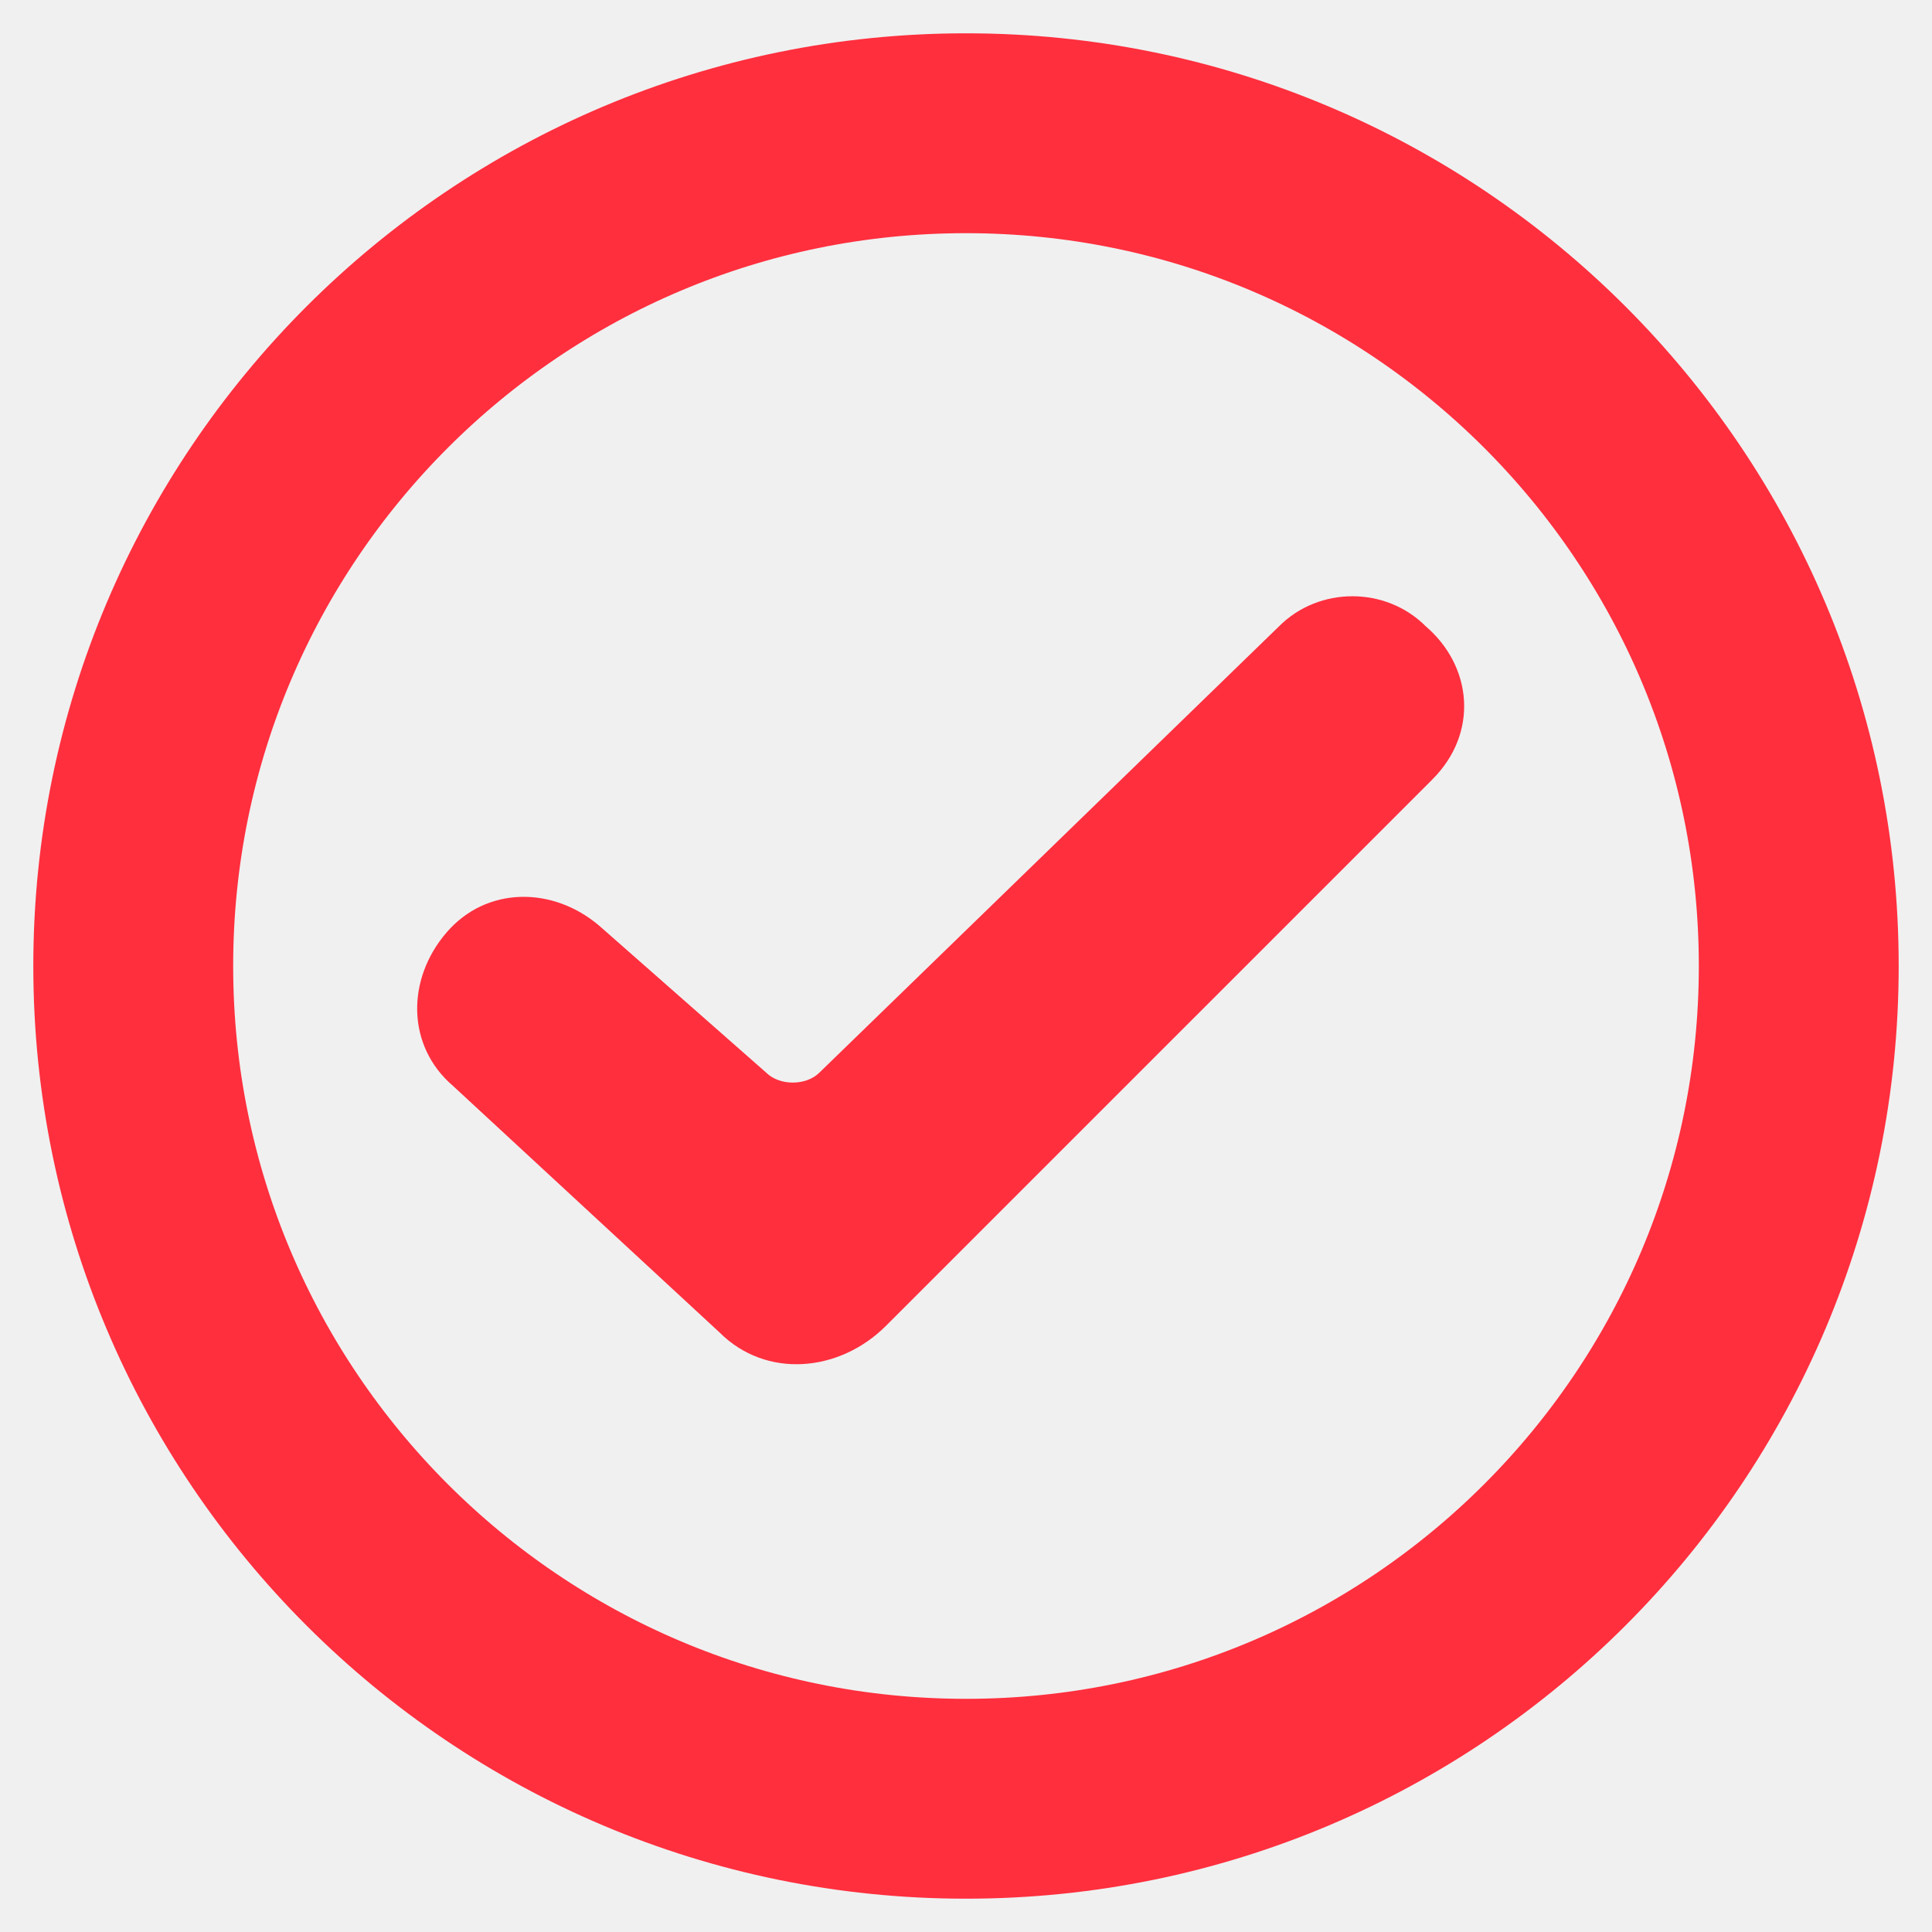
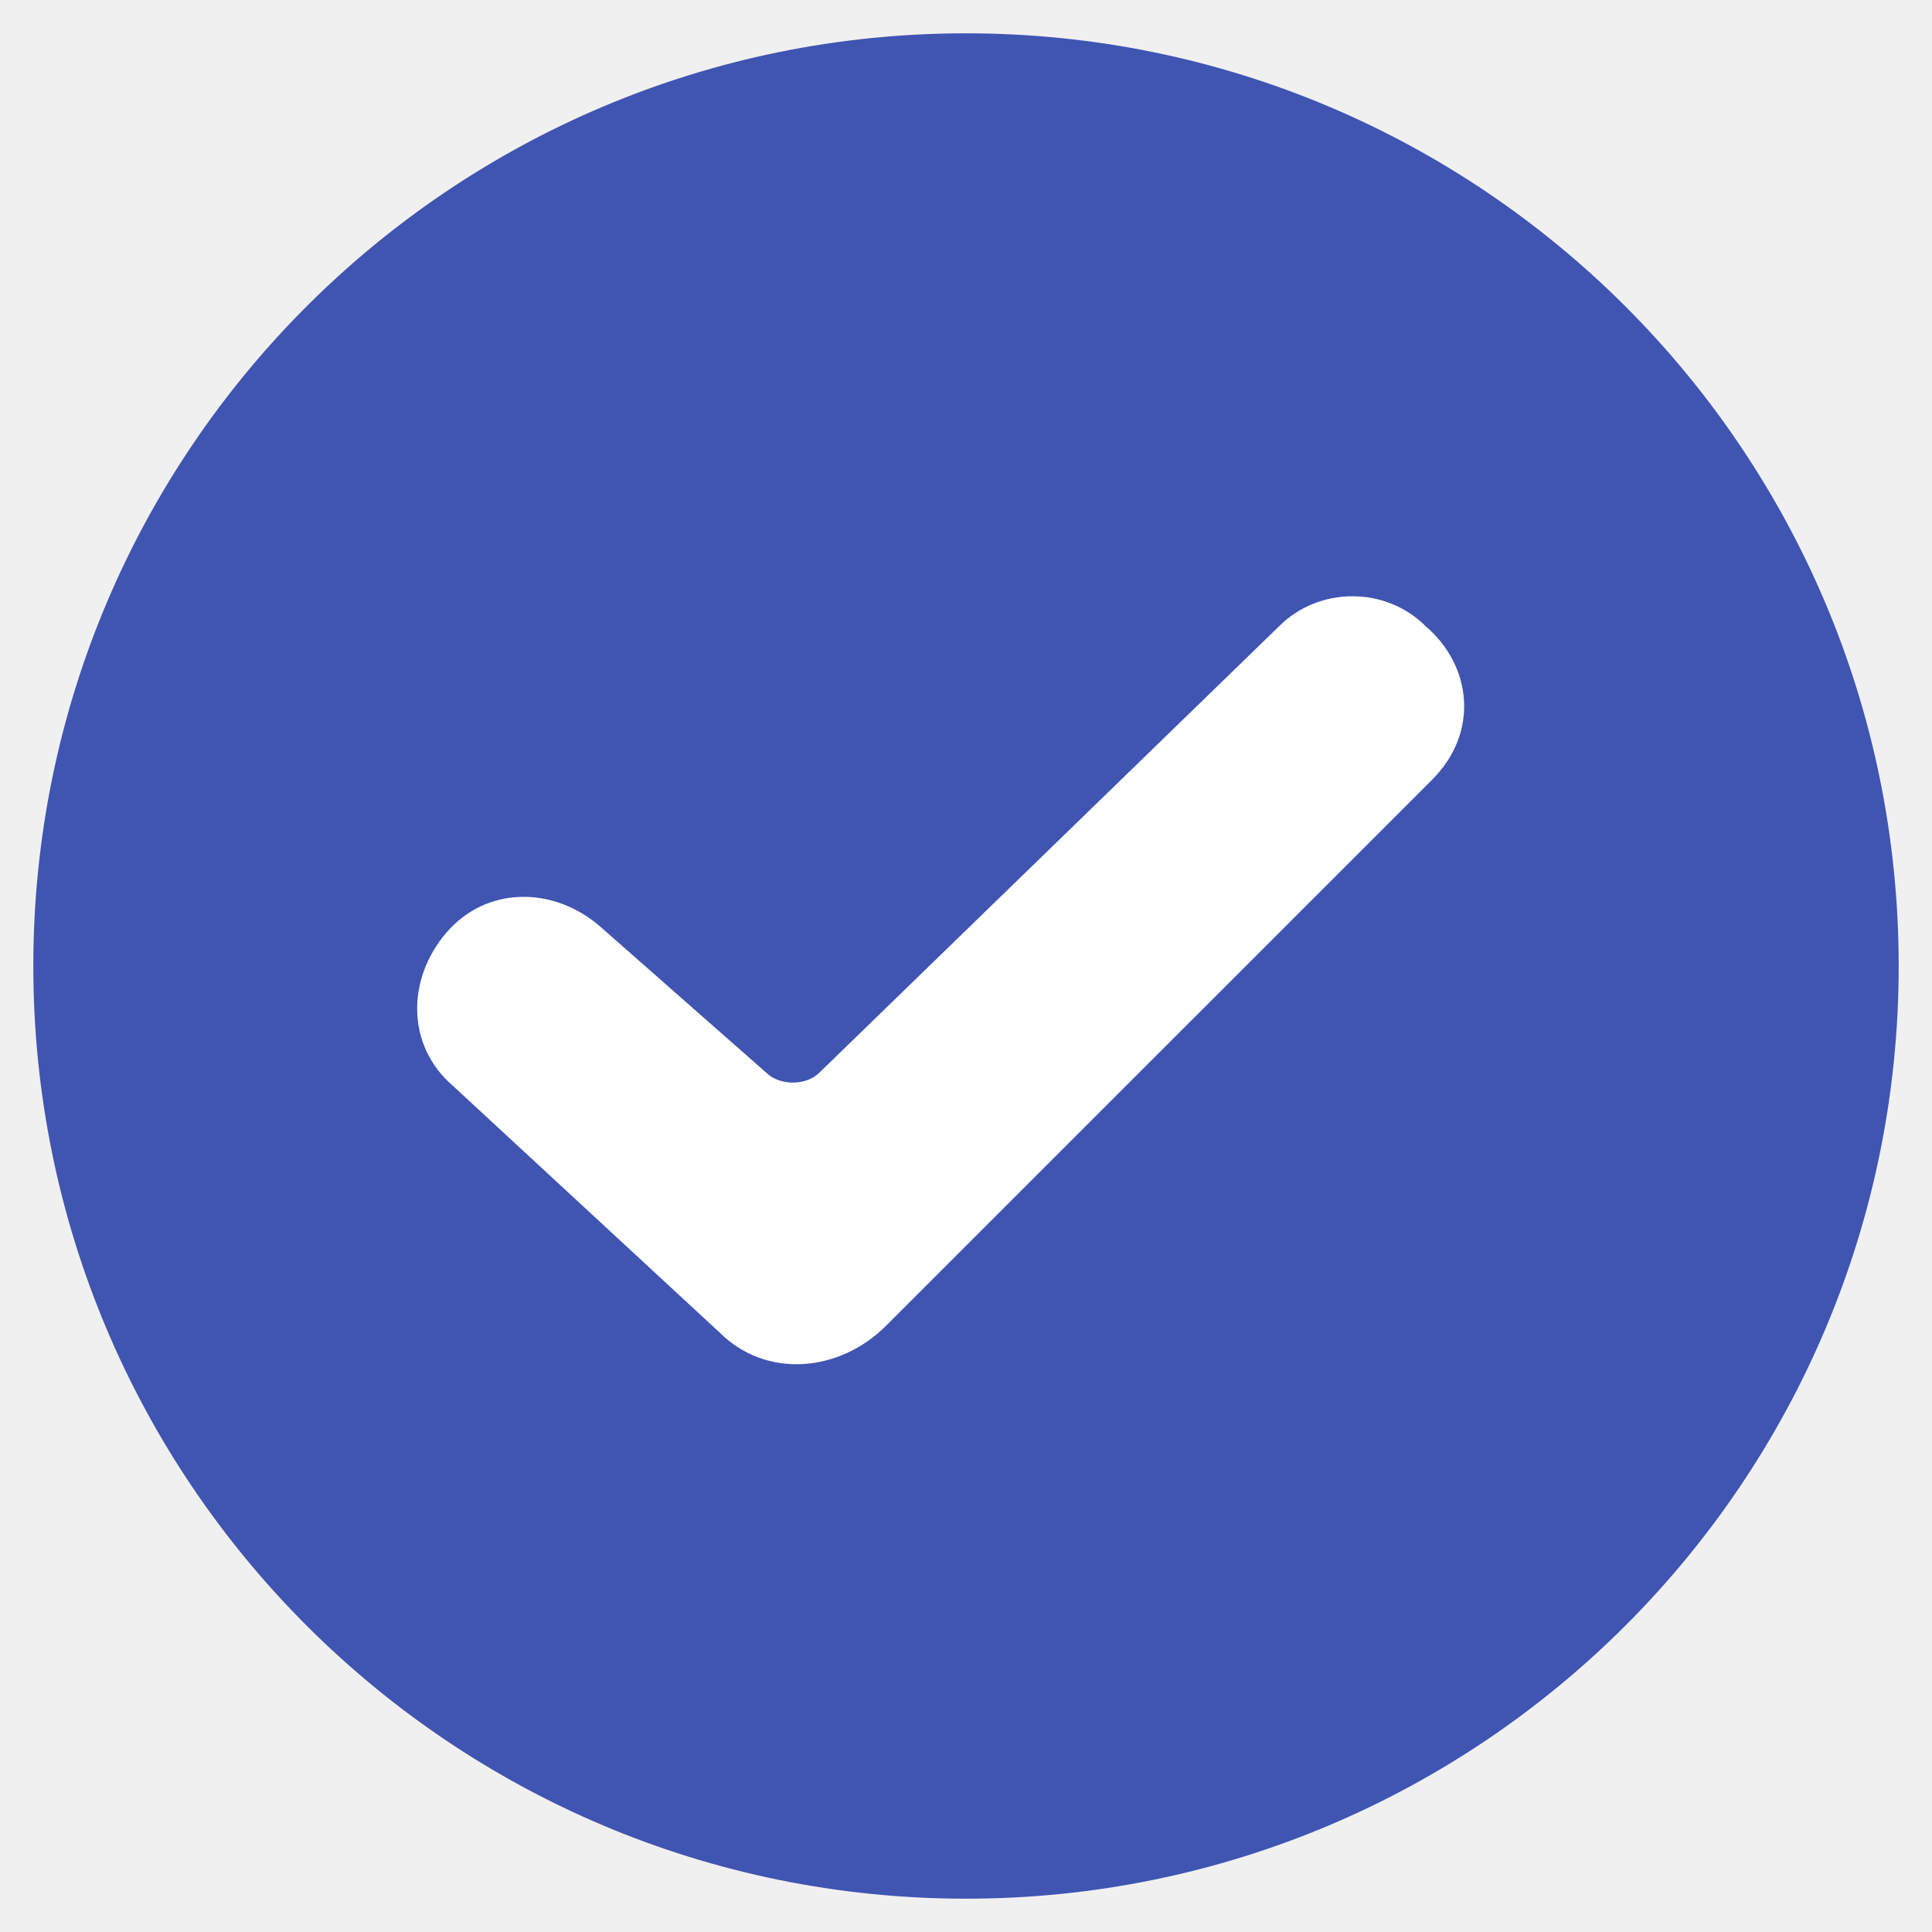
<svg xmlns="http://www.w3.org/2000/svg" version="1.1" id="Calque_1" x="0px" y="0px" viewBox="0 0 29 29" style="enable-background:new 0 0 29 29;" xml:space="preserve">
  <style type="text/css">
- 	.st0{fill:none;stroke:#FF2F3E;stroke-width:3;stroke-miterlimit:10;}
- 	.st1{fill:#FF2F3E;}
+ 	.st0{fill:#4054B2;stroke:#4054B2;stroke-width:3;stroke-miterlimit:10;}
+ 	.st1{fill:#FFFFFF;}
</style>
  <circle class="st0" cx="14.5" cy="14.5" r="12.5" />
  <path id="XMLID_1_" class="st1" d="M13.3,19.9l8.2-8.2c0.7-0.7,0.6-1.7-0.1-2.3l0,0c-0.6-0.6-1.6-0.6-2.2,0l-6.9,6.7  c-0.2,0.2-0.6,0.2-0.8,0L9,13.9c-0.7-0.6-1.7-0.6-2.3,0.1l0,0c-0.6,0.7-0.6,1.7,0.1,2.3l4,3.7C11.5,20.7,12.6,20.6,13.3,19.9z" />
</svg>
